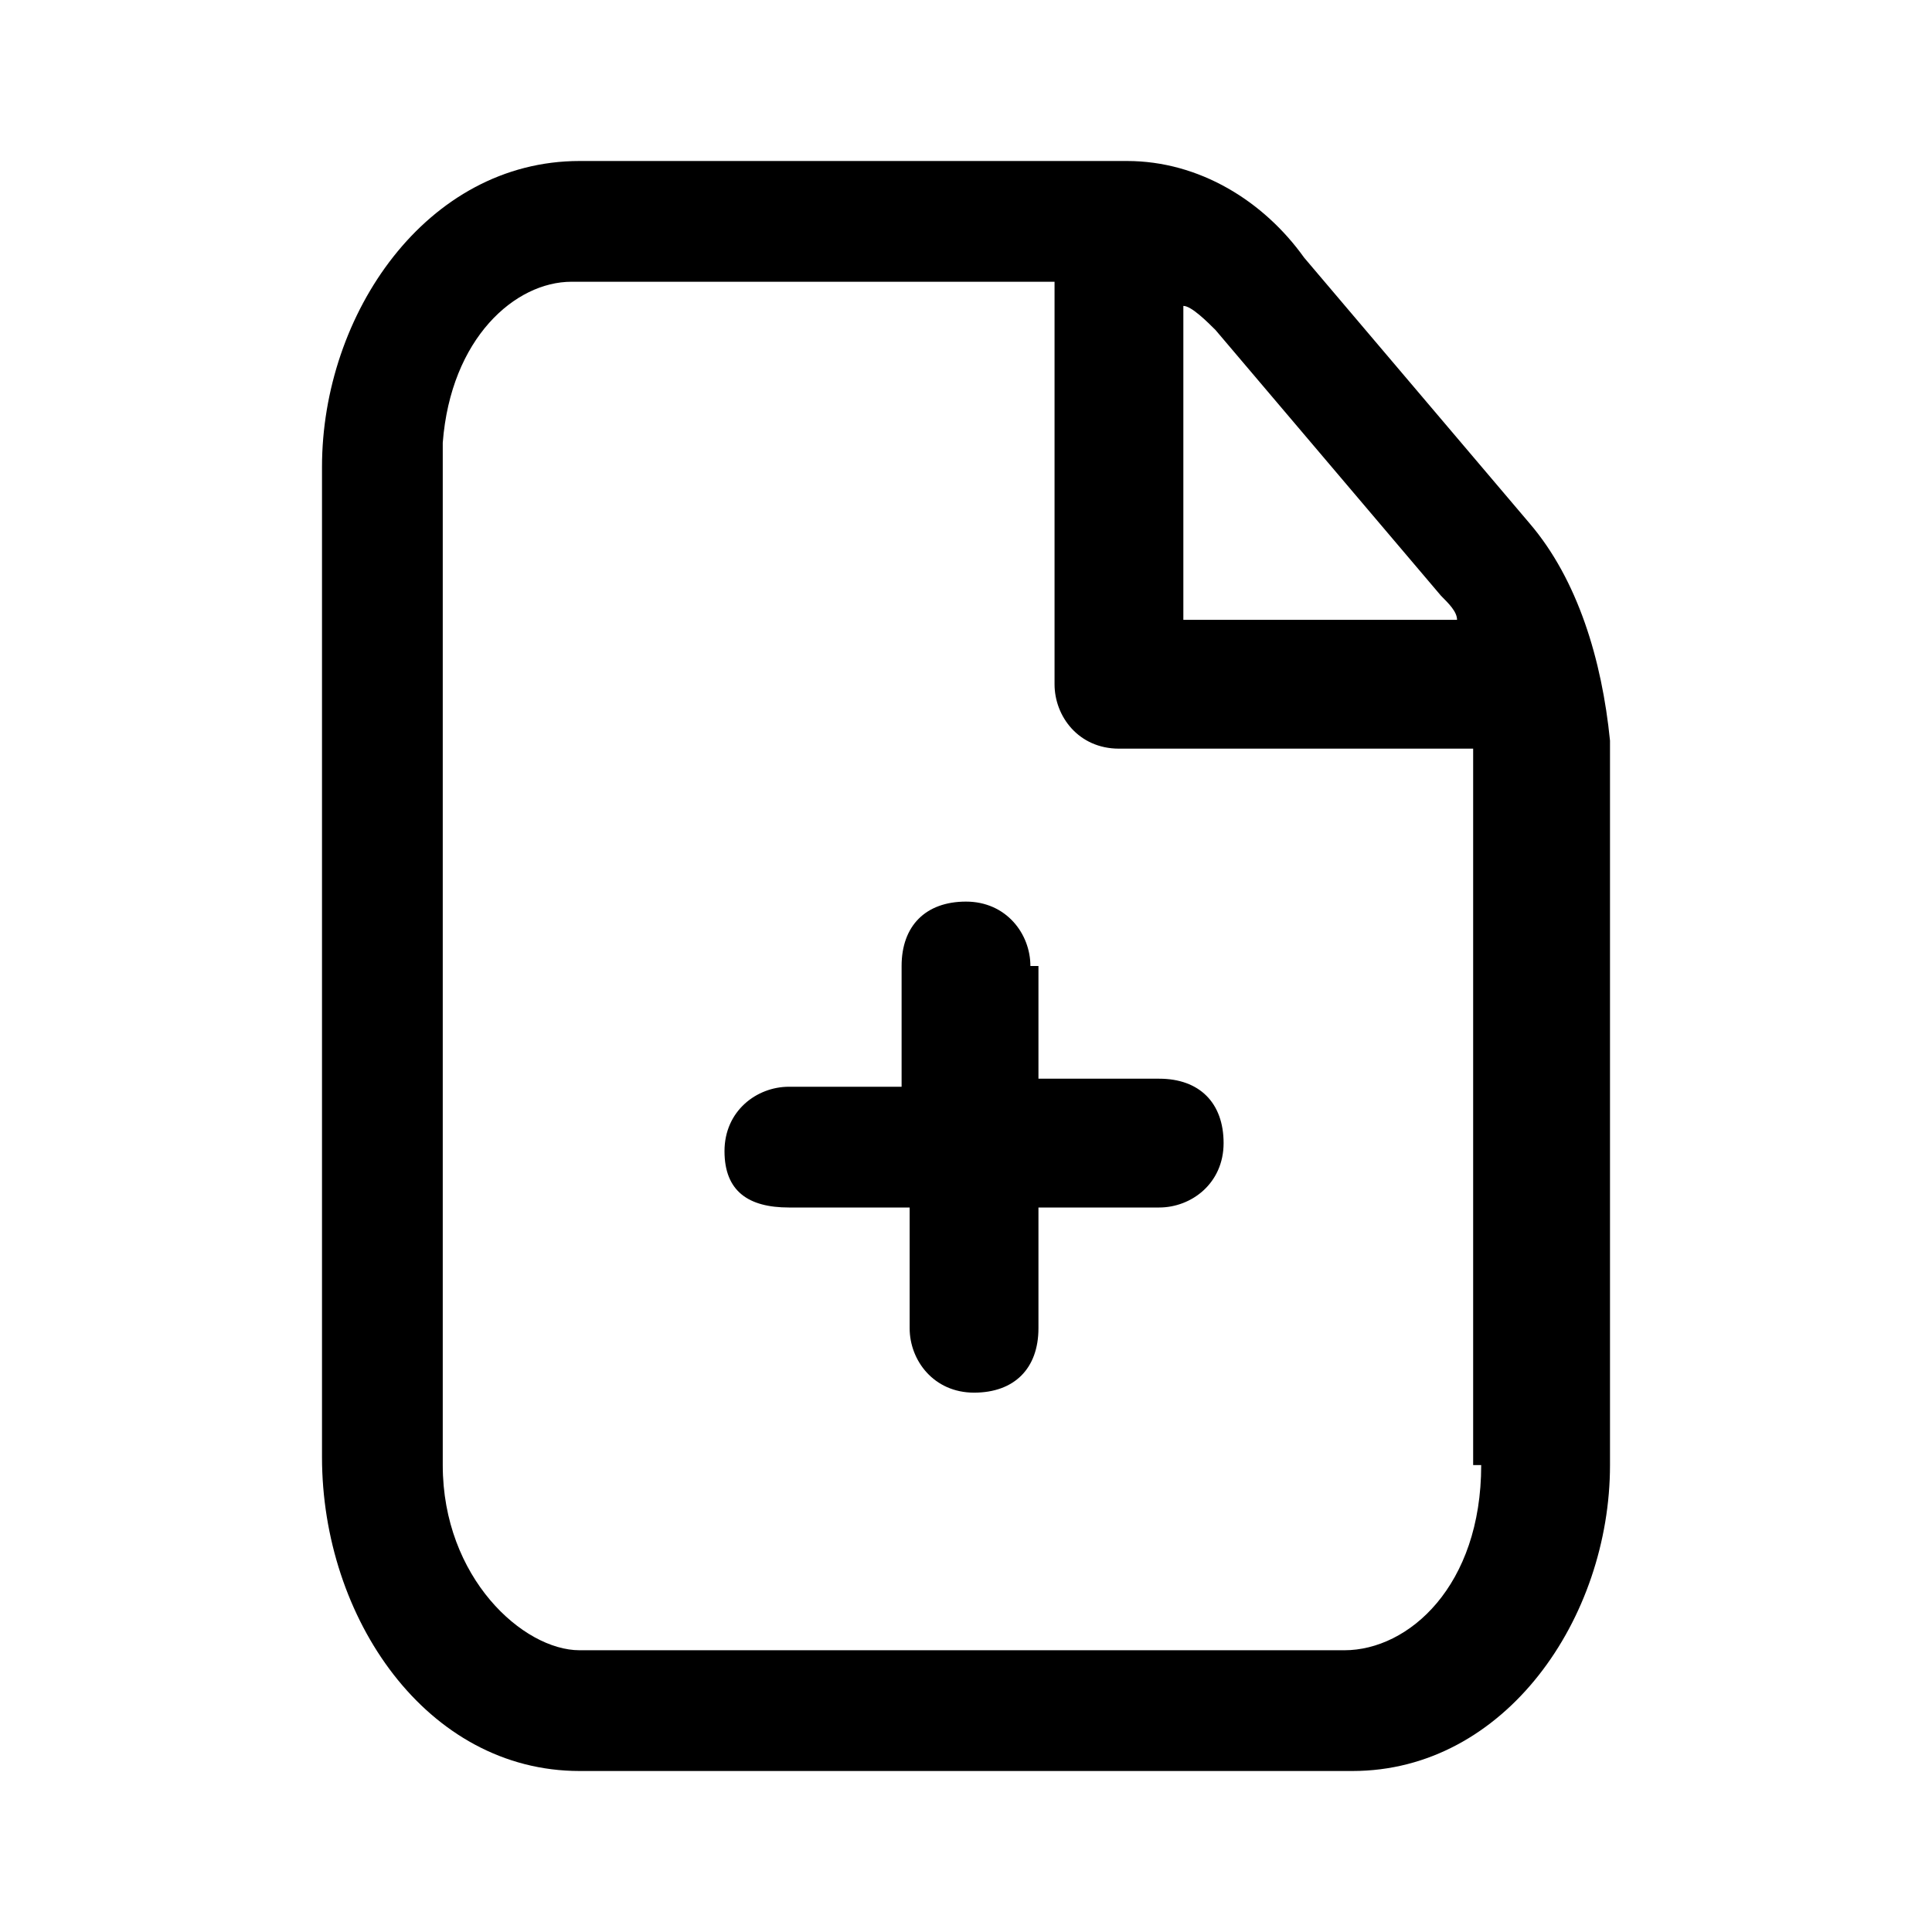
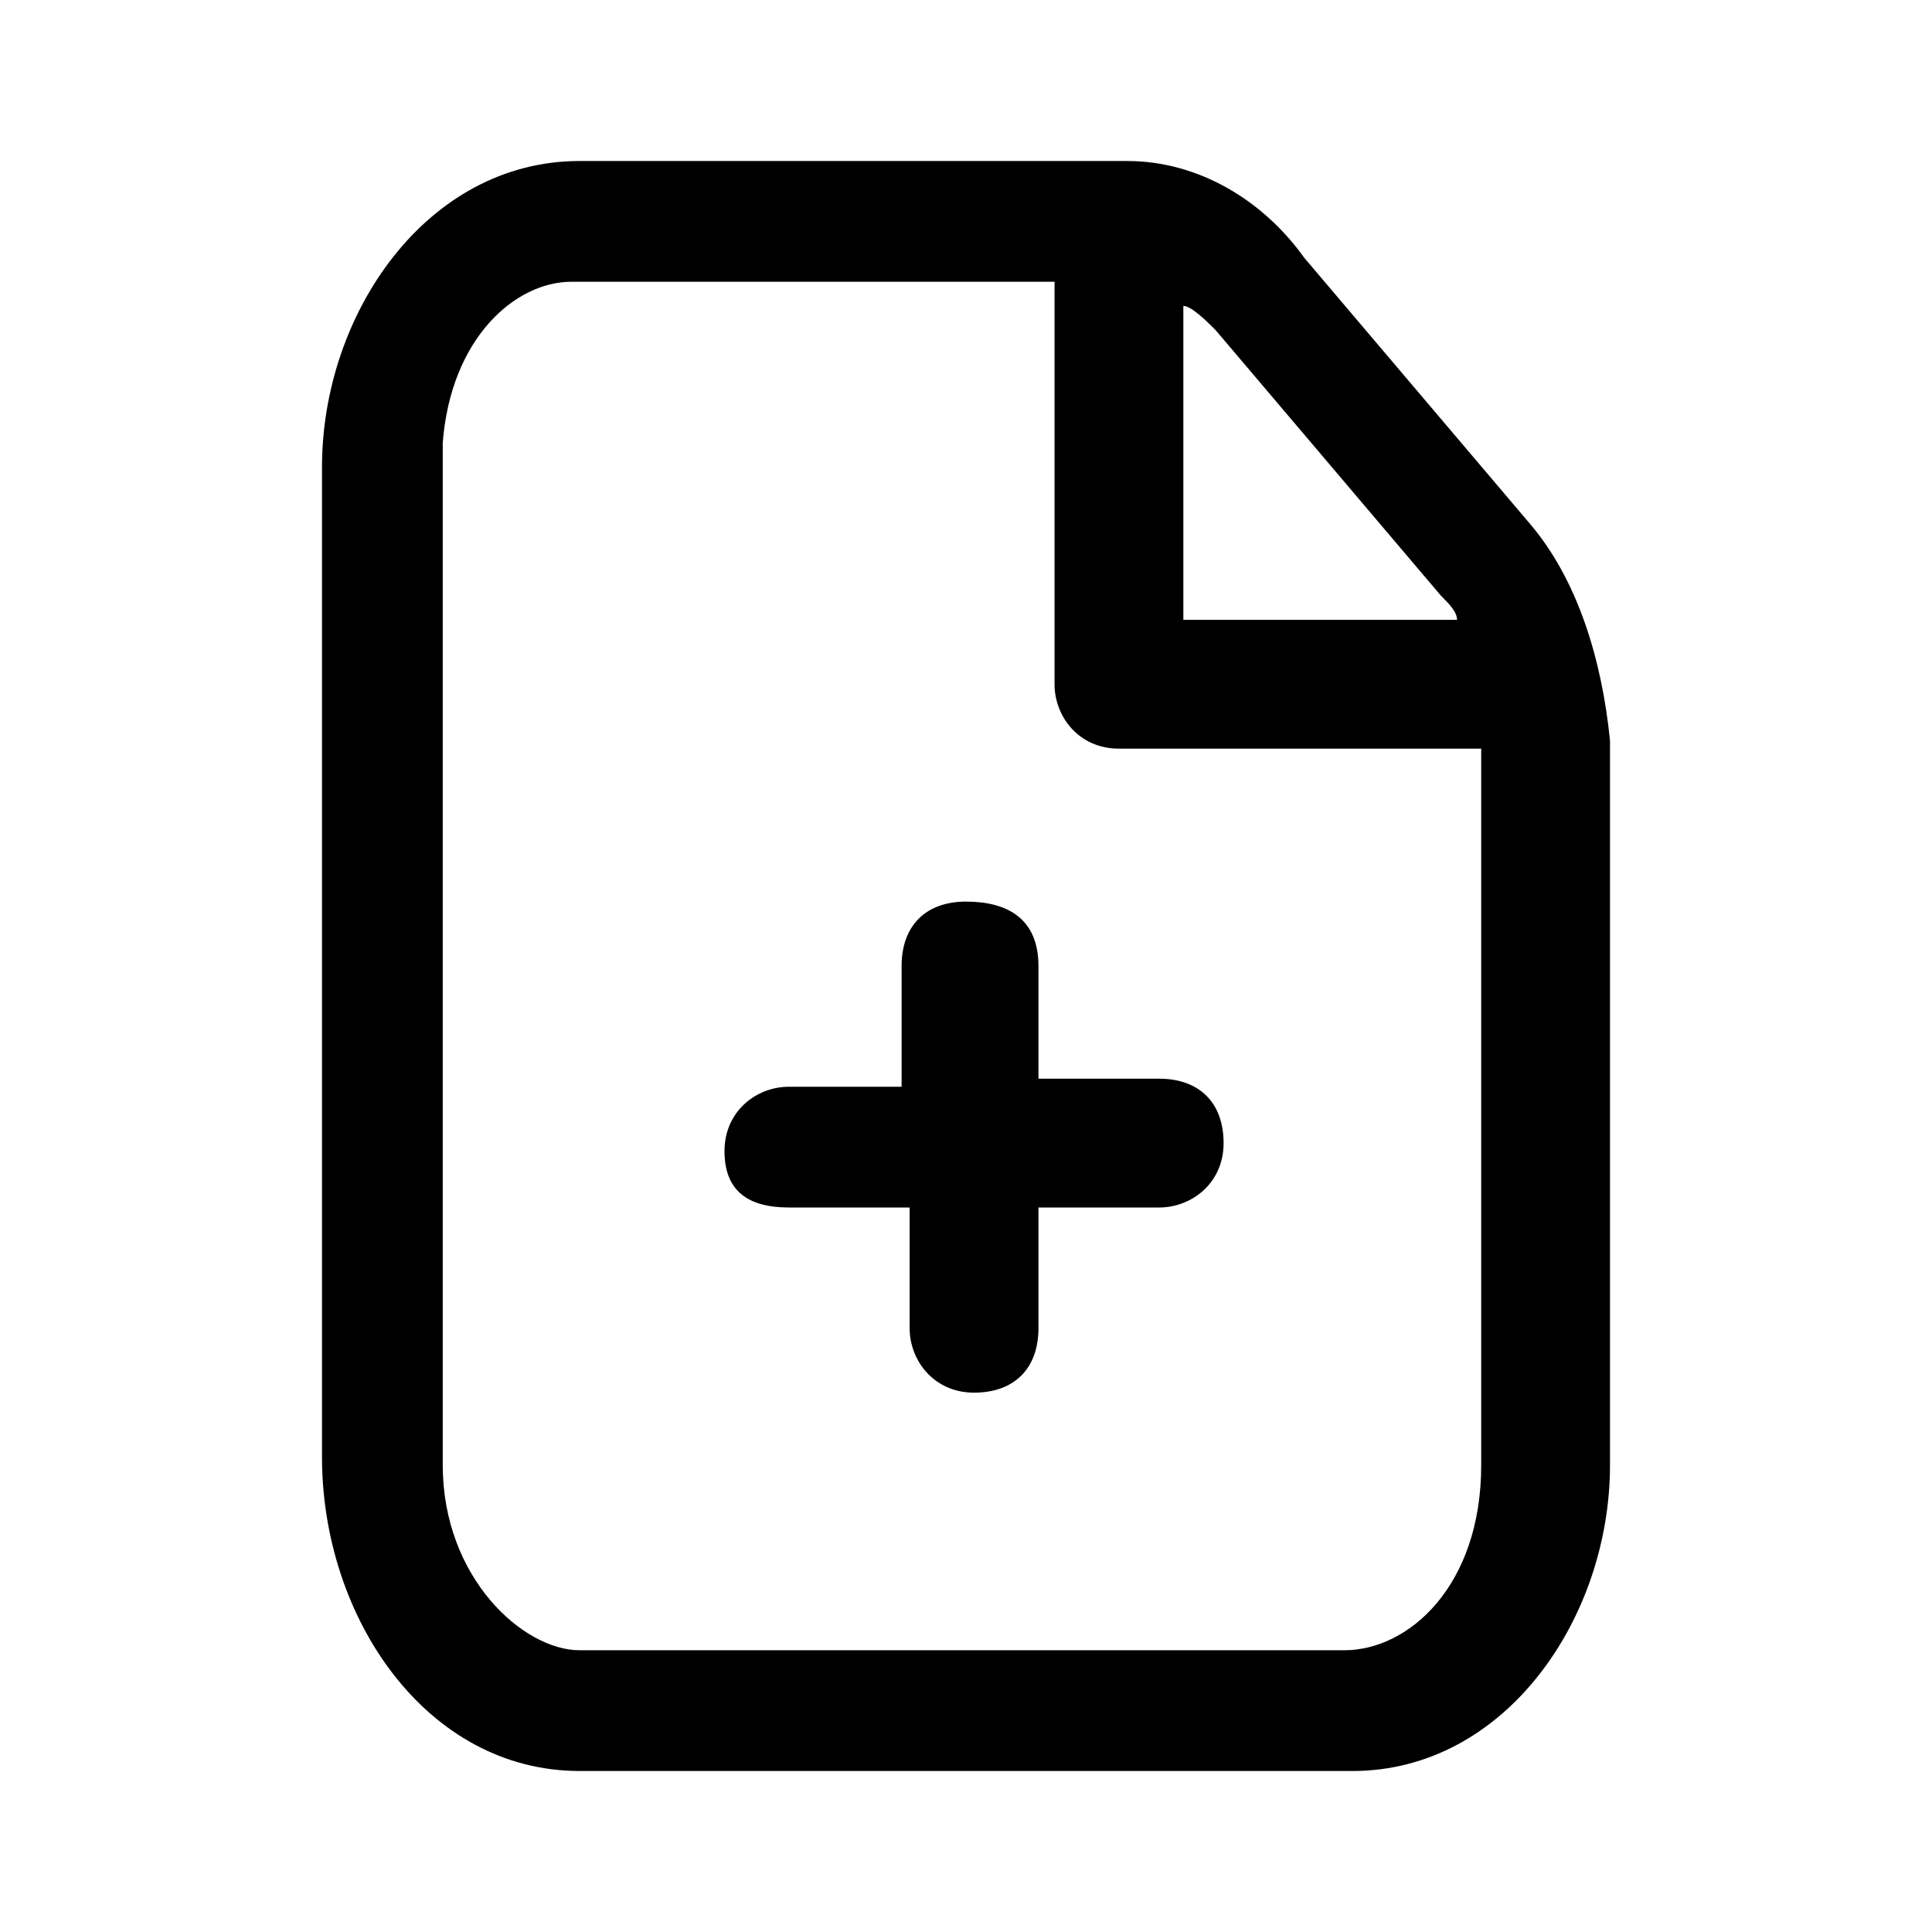
<svg xmlns="http://www.w3.org/2000/svg" width="24" height="24" viewBox="0 0 24 24" fill="none">
-   <path fill="none" d="M13.2,8.5v-5h-6c-0.7,0-1.5,0.7-1.6,2c0,0.1,0,0.2,0,0.3v12.3c0,1.5,0.9,2.3,1.7,2.3h9.6   c0.8,0,1.7-0.9,1.7-2.3V9.2H14C13.5,9.2,13.2,8.9,13.2,8.5z M15,14.2c0,0.4-0.3,0.8-0.8,0.8h-1.5v1.5c0,0.4-0.3,0.8-0.8,0.8   s-0.8-0.3-0.8-0.8V15H9.8C9.3,15,9,14.7,9,14.2s0.3-0.8,0.8-0.8h1.5V12c0-0.4,0.3-0.8,0.8-0.8s0.8,0.3,0.8,0.8v1.5h1.5   C14.7,13.5,15,13.8,15,14.2z" />
-   <path fill="none" d="M17.8,7.4l-2.8-3.3C15,4,14.8,3.8,14.7,3.8v4h3.4C18,7.6,17.9,7.5,17.8,7.4z" />
-   <path fill="currentColor" d="M12.8,12c0-0.4-0.3-0.8-0.8-0.8s-0.8,0.3-0.8,0.8v1.5H9.8c-0.4,0-0.8,0.3-0.8,0.8S9.3,15,9.8,15h1.5v1.5   c0,0.4,0.3,0.8,0.8,0.8s0.8-0.3,0.8-0.8V15h1.5c0.4,0,0.8-0.3,0.8-0.8s-0.3-0.8-0.8-0.8h-1.5V12z" />
-   <path fill="currentColor" d="M19,6.5l-2.8-3.3C15.7,2.5,14.9,2,14,2H7.2C5.3,2,4,3.9,4,5.8v12.3C4,20.1,5.3,22,7.2,22h9.6   c1.9,0,3.2-1.9,3.2-3.8v-9C19.9,8.2,19.6,7.2,19,6.5z M14.7,3.8C14.8,3.8,15,4,15.1,4.1l2.8,3.3c0.1,0.1,0.2,0.2,0.2,0.3h-3.4V3.8z    M18.4,18.2c0,1.5-0.9,2.3-1.7,2.3H7.2c-0.7,0-1.7-0.9-1.7-2.3V5.8c0-0.1,0-0.2,0-0.3c0.1-1.3,0.9-2,1.6-2h6v5   c0,0.4,0.3,0.8,0.8,0.8h4.4V18.2z" />
+   <path fill="currentColor" d="M12,11.2c-0.5,0-0.8,0.3-0.8,0.8v1.5H9.8c-0.4,0-0.8,0.3-0.8,0.8S9.3,15,9.8,15h1.5v1.5c0,0.4,0.3,0.8,0.8,0.8  s0.8-0.3,0.8-0.8V15h1.5c0.4,0,0.8-0.3,0.8-0.8s-0.3-0.8-0.8-0.8h-1.5c0,0,0-1.1,0-1.4C12.9,11.4,12.5,11.2,12,11.2z" />
+   <path fill="currentColor" d="M19,6.5l-2.8-3.3C15.7,2.5,14.9,2,14,2H7.2C5.3,2,4,3.9,4,5.8v12.3c0,2,1.3,3.9,3.2,3.9h9.6  c1.9,0,3.2-1.9,3.2-3.8v-9C19.9,8.2,19.6,7.2,19,6.5z M14.7,3.8c0.1,0,0.3,0.2,0.4,0.3l2.8,3.3c0.1,0.1,0.2,0.2,0.2,0.3h-3.4  C14.7,7.7,14.7,3.8,14.7,3.8z M18.4,18.2c0,1.5-0.9,2.3-1.7,2.3H7.2c-0.7,0-1.7-0.9-1.7-2.3V5.8c0-0.1,0-0.2,0-0.3  c0.1-1.3,0.9-2,1.6-2h6v5c0,0.4,0.3,0.8,0.8,0.8h4.5V18.2z" />
</svg>
